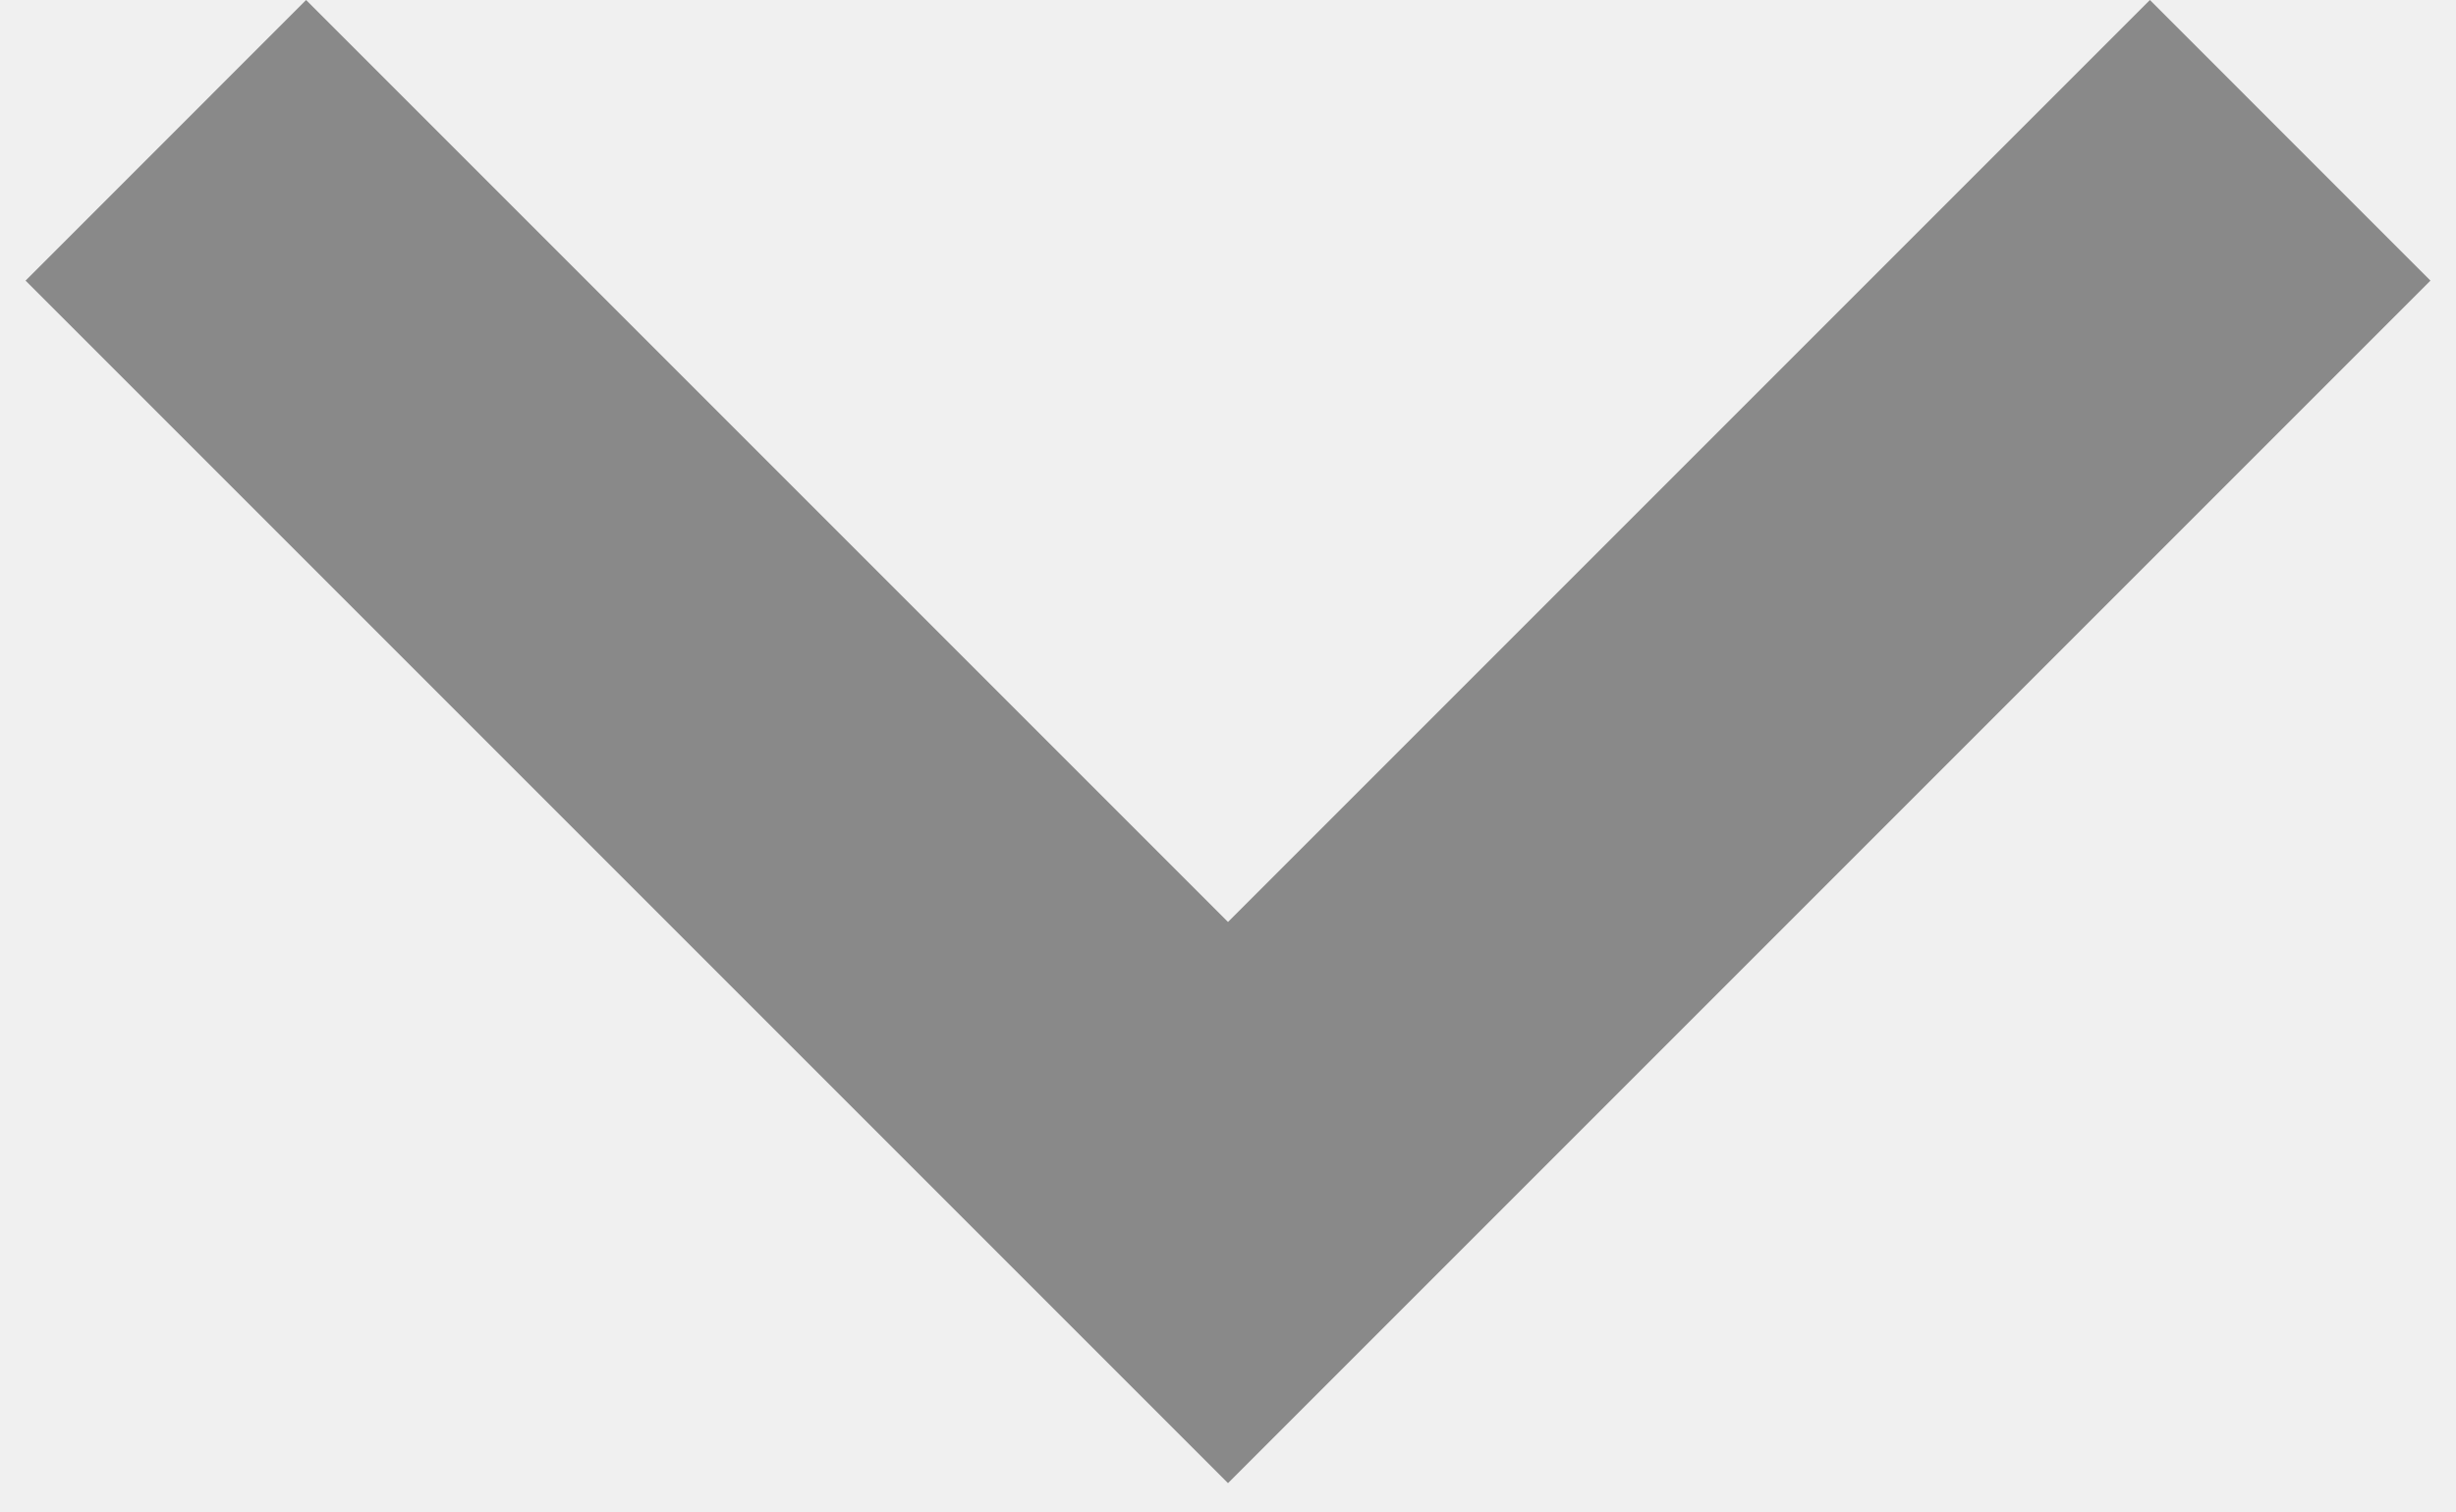
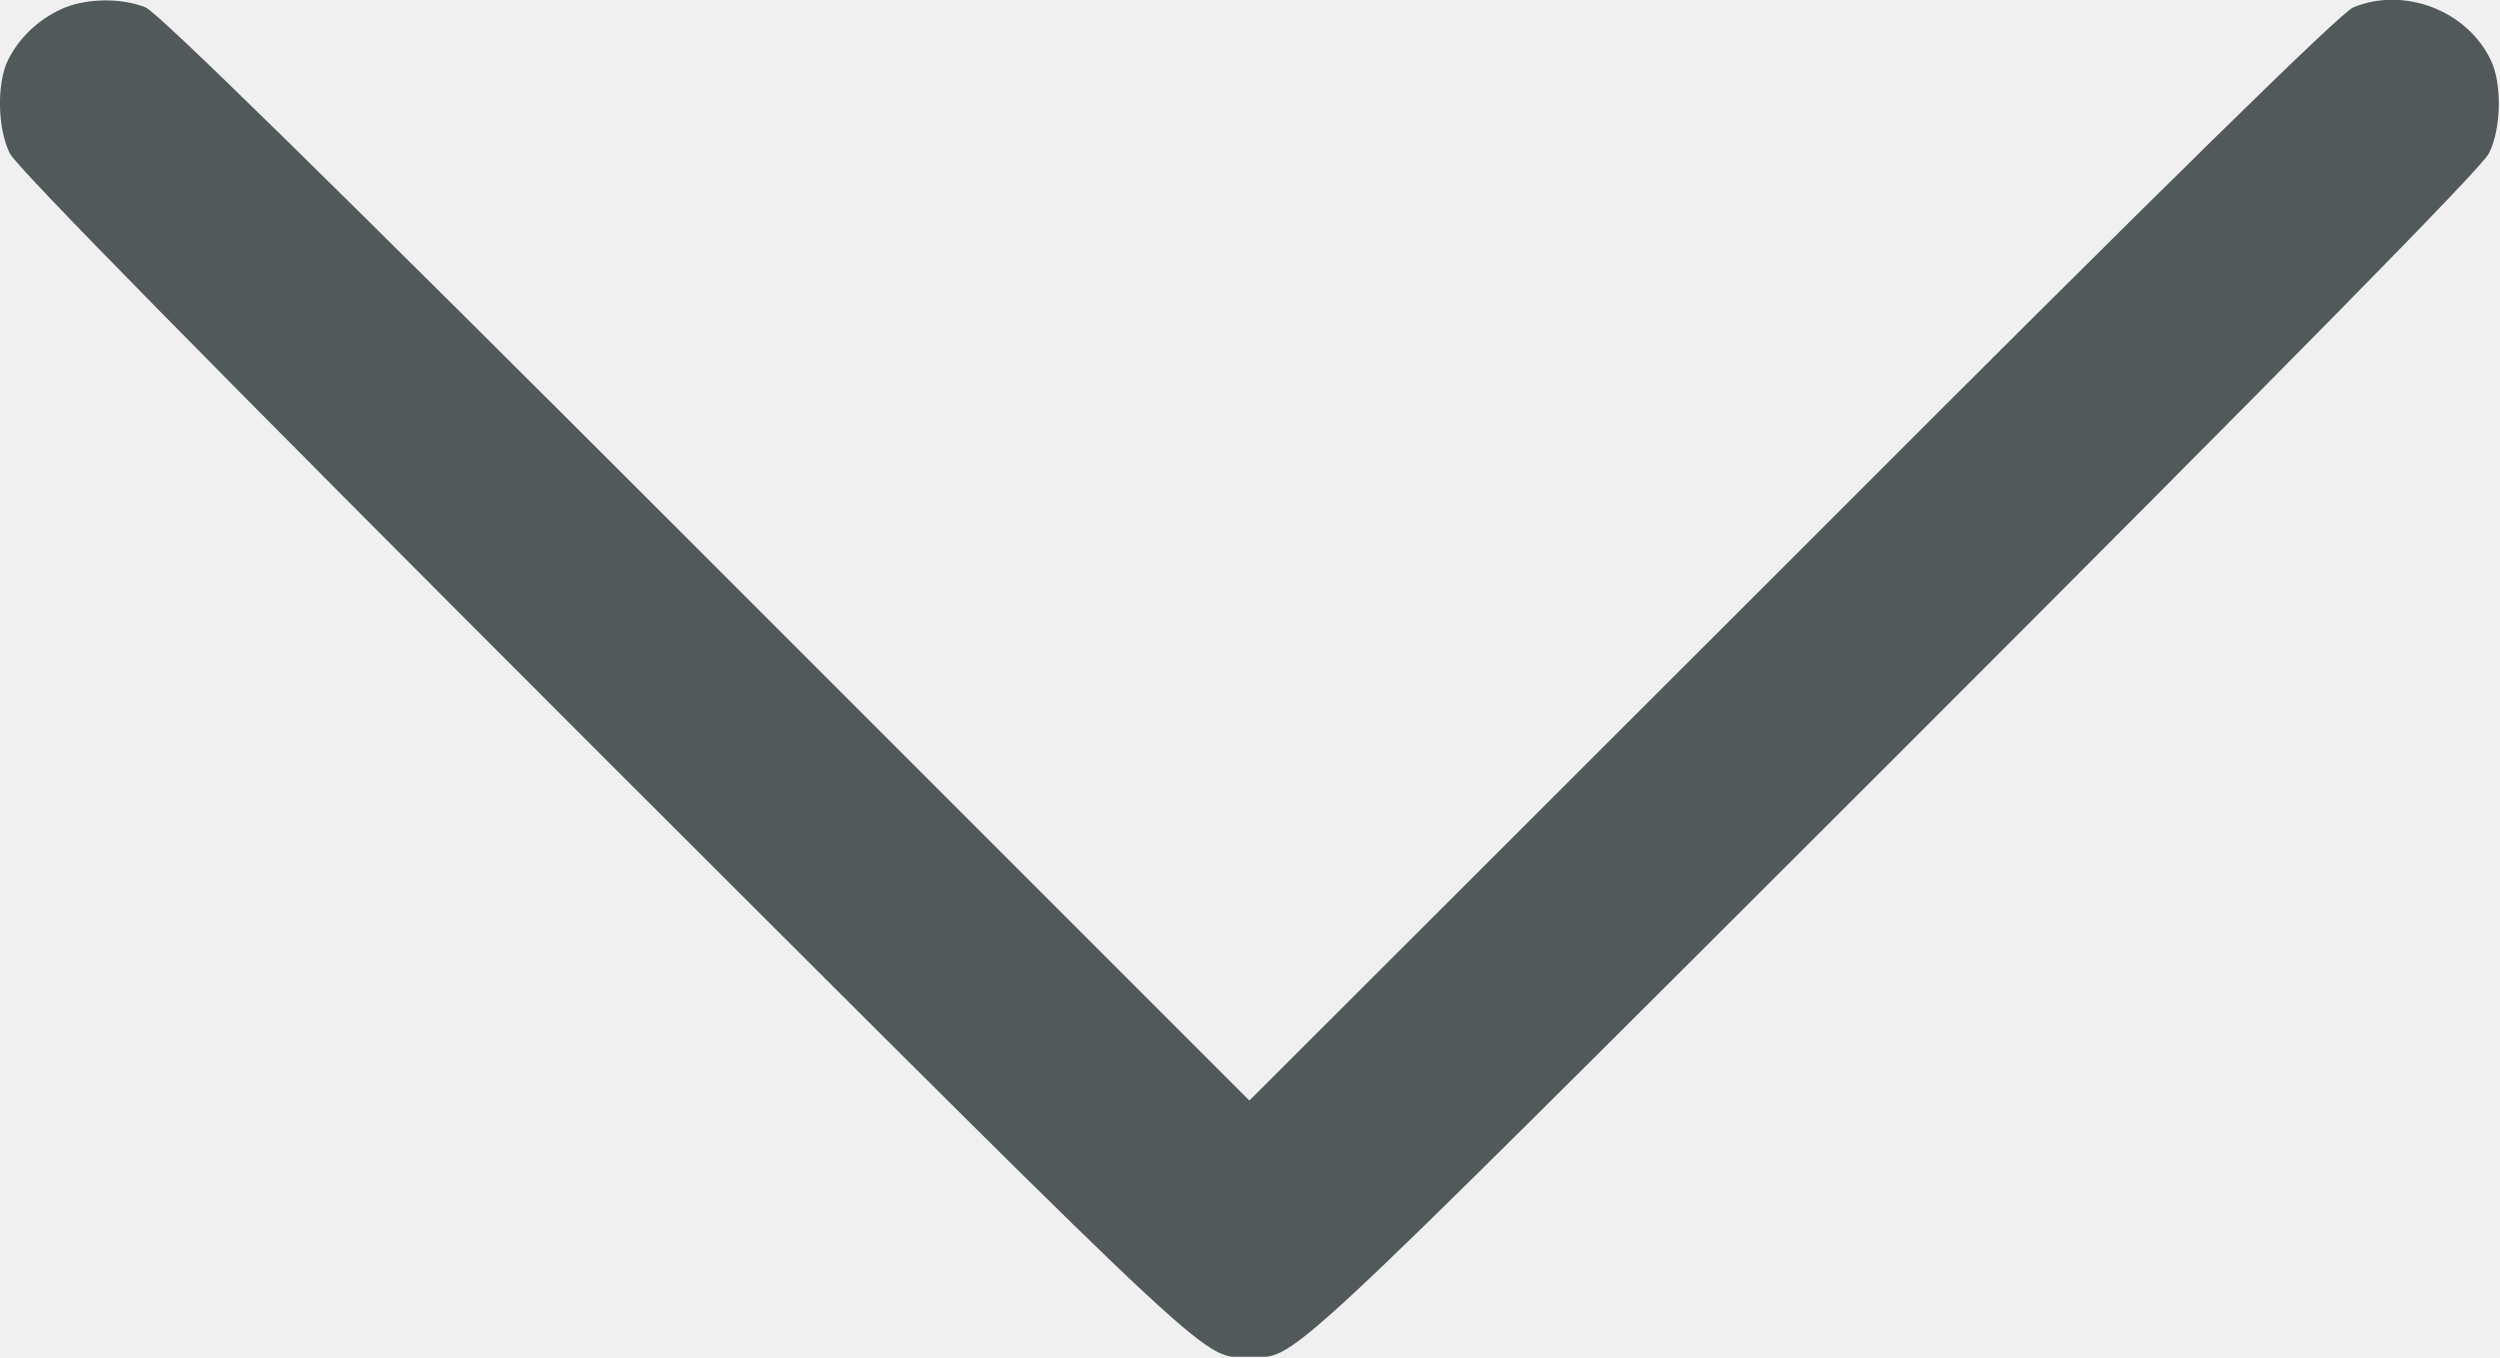
- <svg xmlns="http://www.w3.org/2000/svg" width="52" height="32" viewBox="0 0 52 32" fill="none">
-   <path d="M26 31.4L0.541 5.941L6.481 0L26 19.519L45.519 0L51.459 5.941L26 31.4Z" fill="#898989" />
+ <svg xmlns="http://www.w3.org/2000/svg" width="683" height="371" viewBox="0 0 683 371" fill="none">
+   <g clip-path="url(#clip0_9_2)">
+     <path d="M16.667 2.533C10.267 5.467 5.067 10.533 2.133 16.533C-0.933 22.933 -0.667 35.2 2.667 41.867C4.4 45.6 56.667 98.667 165.6 207.6C337.467 379.2 328.267 370.667 341.333 370.667C354.4 370.667 345.2 379.2 517.067 207.6C626 98.667 678.267 45.6 680 41.867C683.333 35.2 683.6 22.933 680.533 16.533C674.133 2.933 656.933 -3.733 642.933 2C639.467 3.467 594.667 47.333 489.733 152.4L341.333 300.667L193.067 152.4C88 47.333 43.2 3.467 39.733 2C33.067 -0.667 23.2 -0.533 16.667 2.533Z" fill="#52595B" />
+   </g>
+   <defs>
+     <clipPath id="clip0_9_2">
+       <rect width="682.667" height="370.667" fill="white" />
+     </clipPath>
+   </defs>
</svg>
